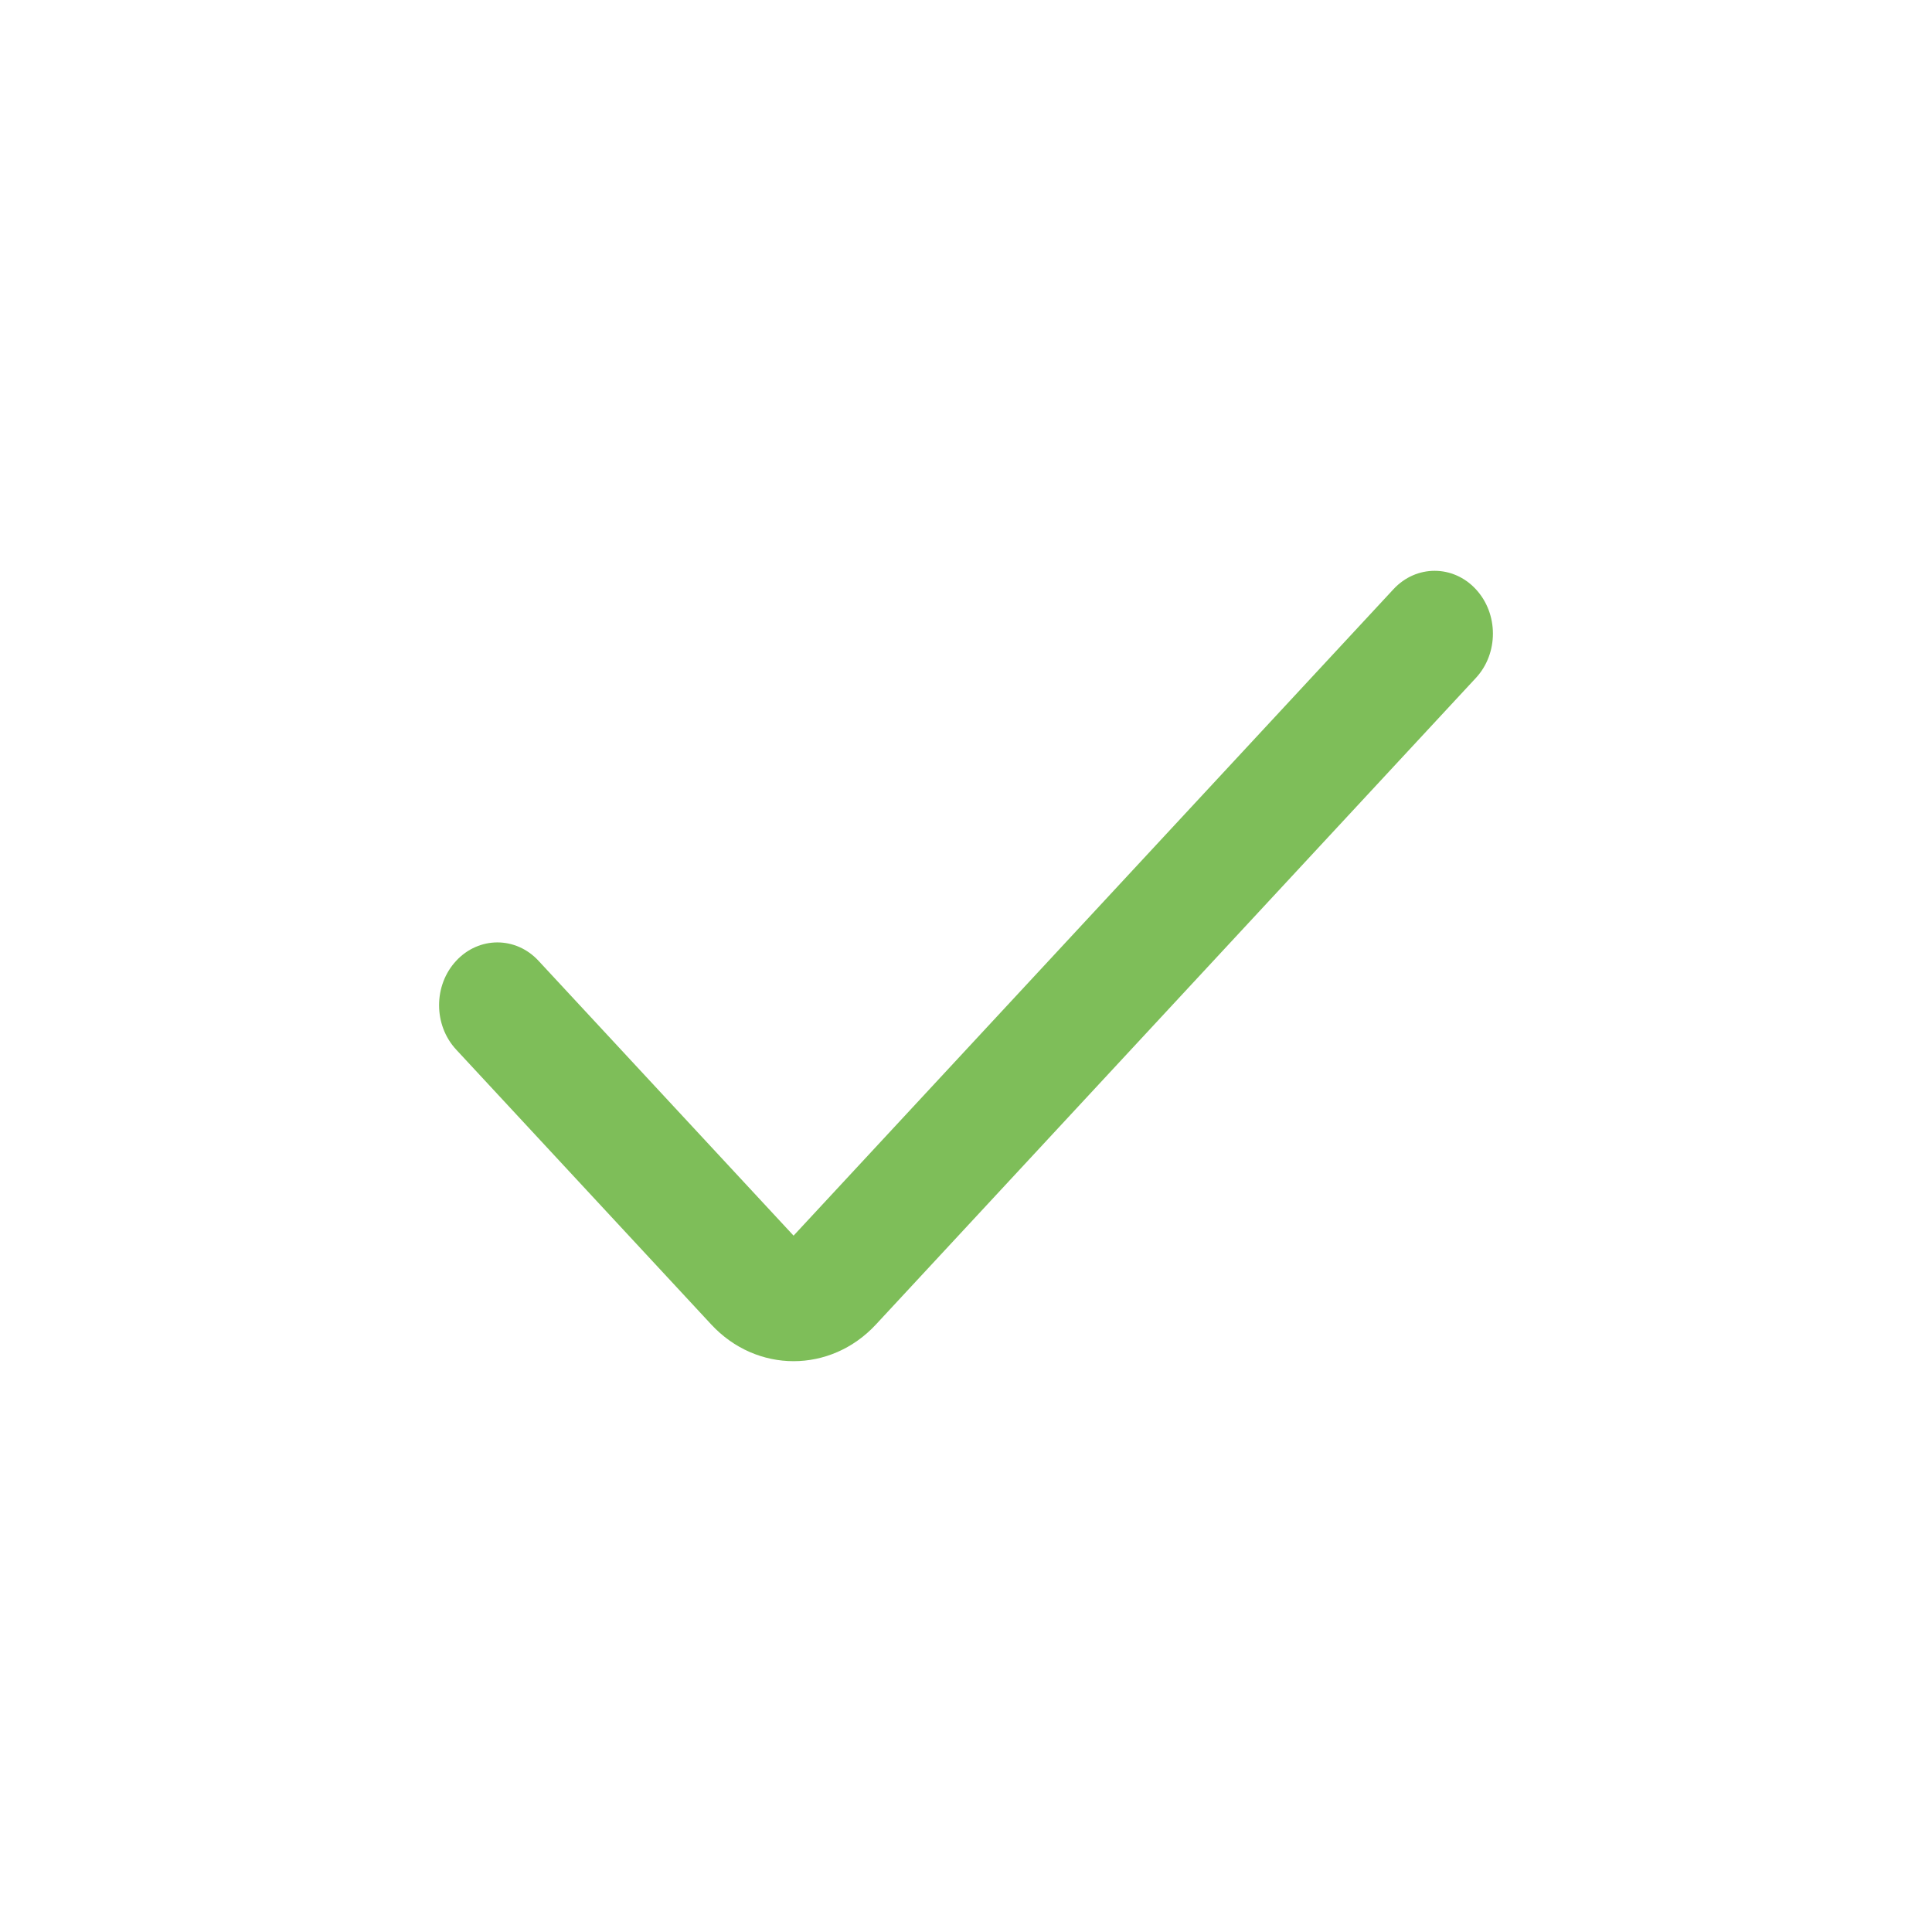
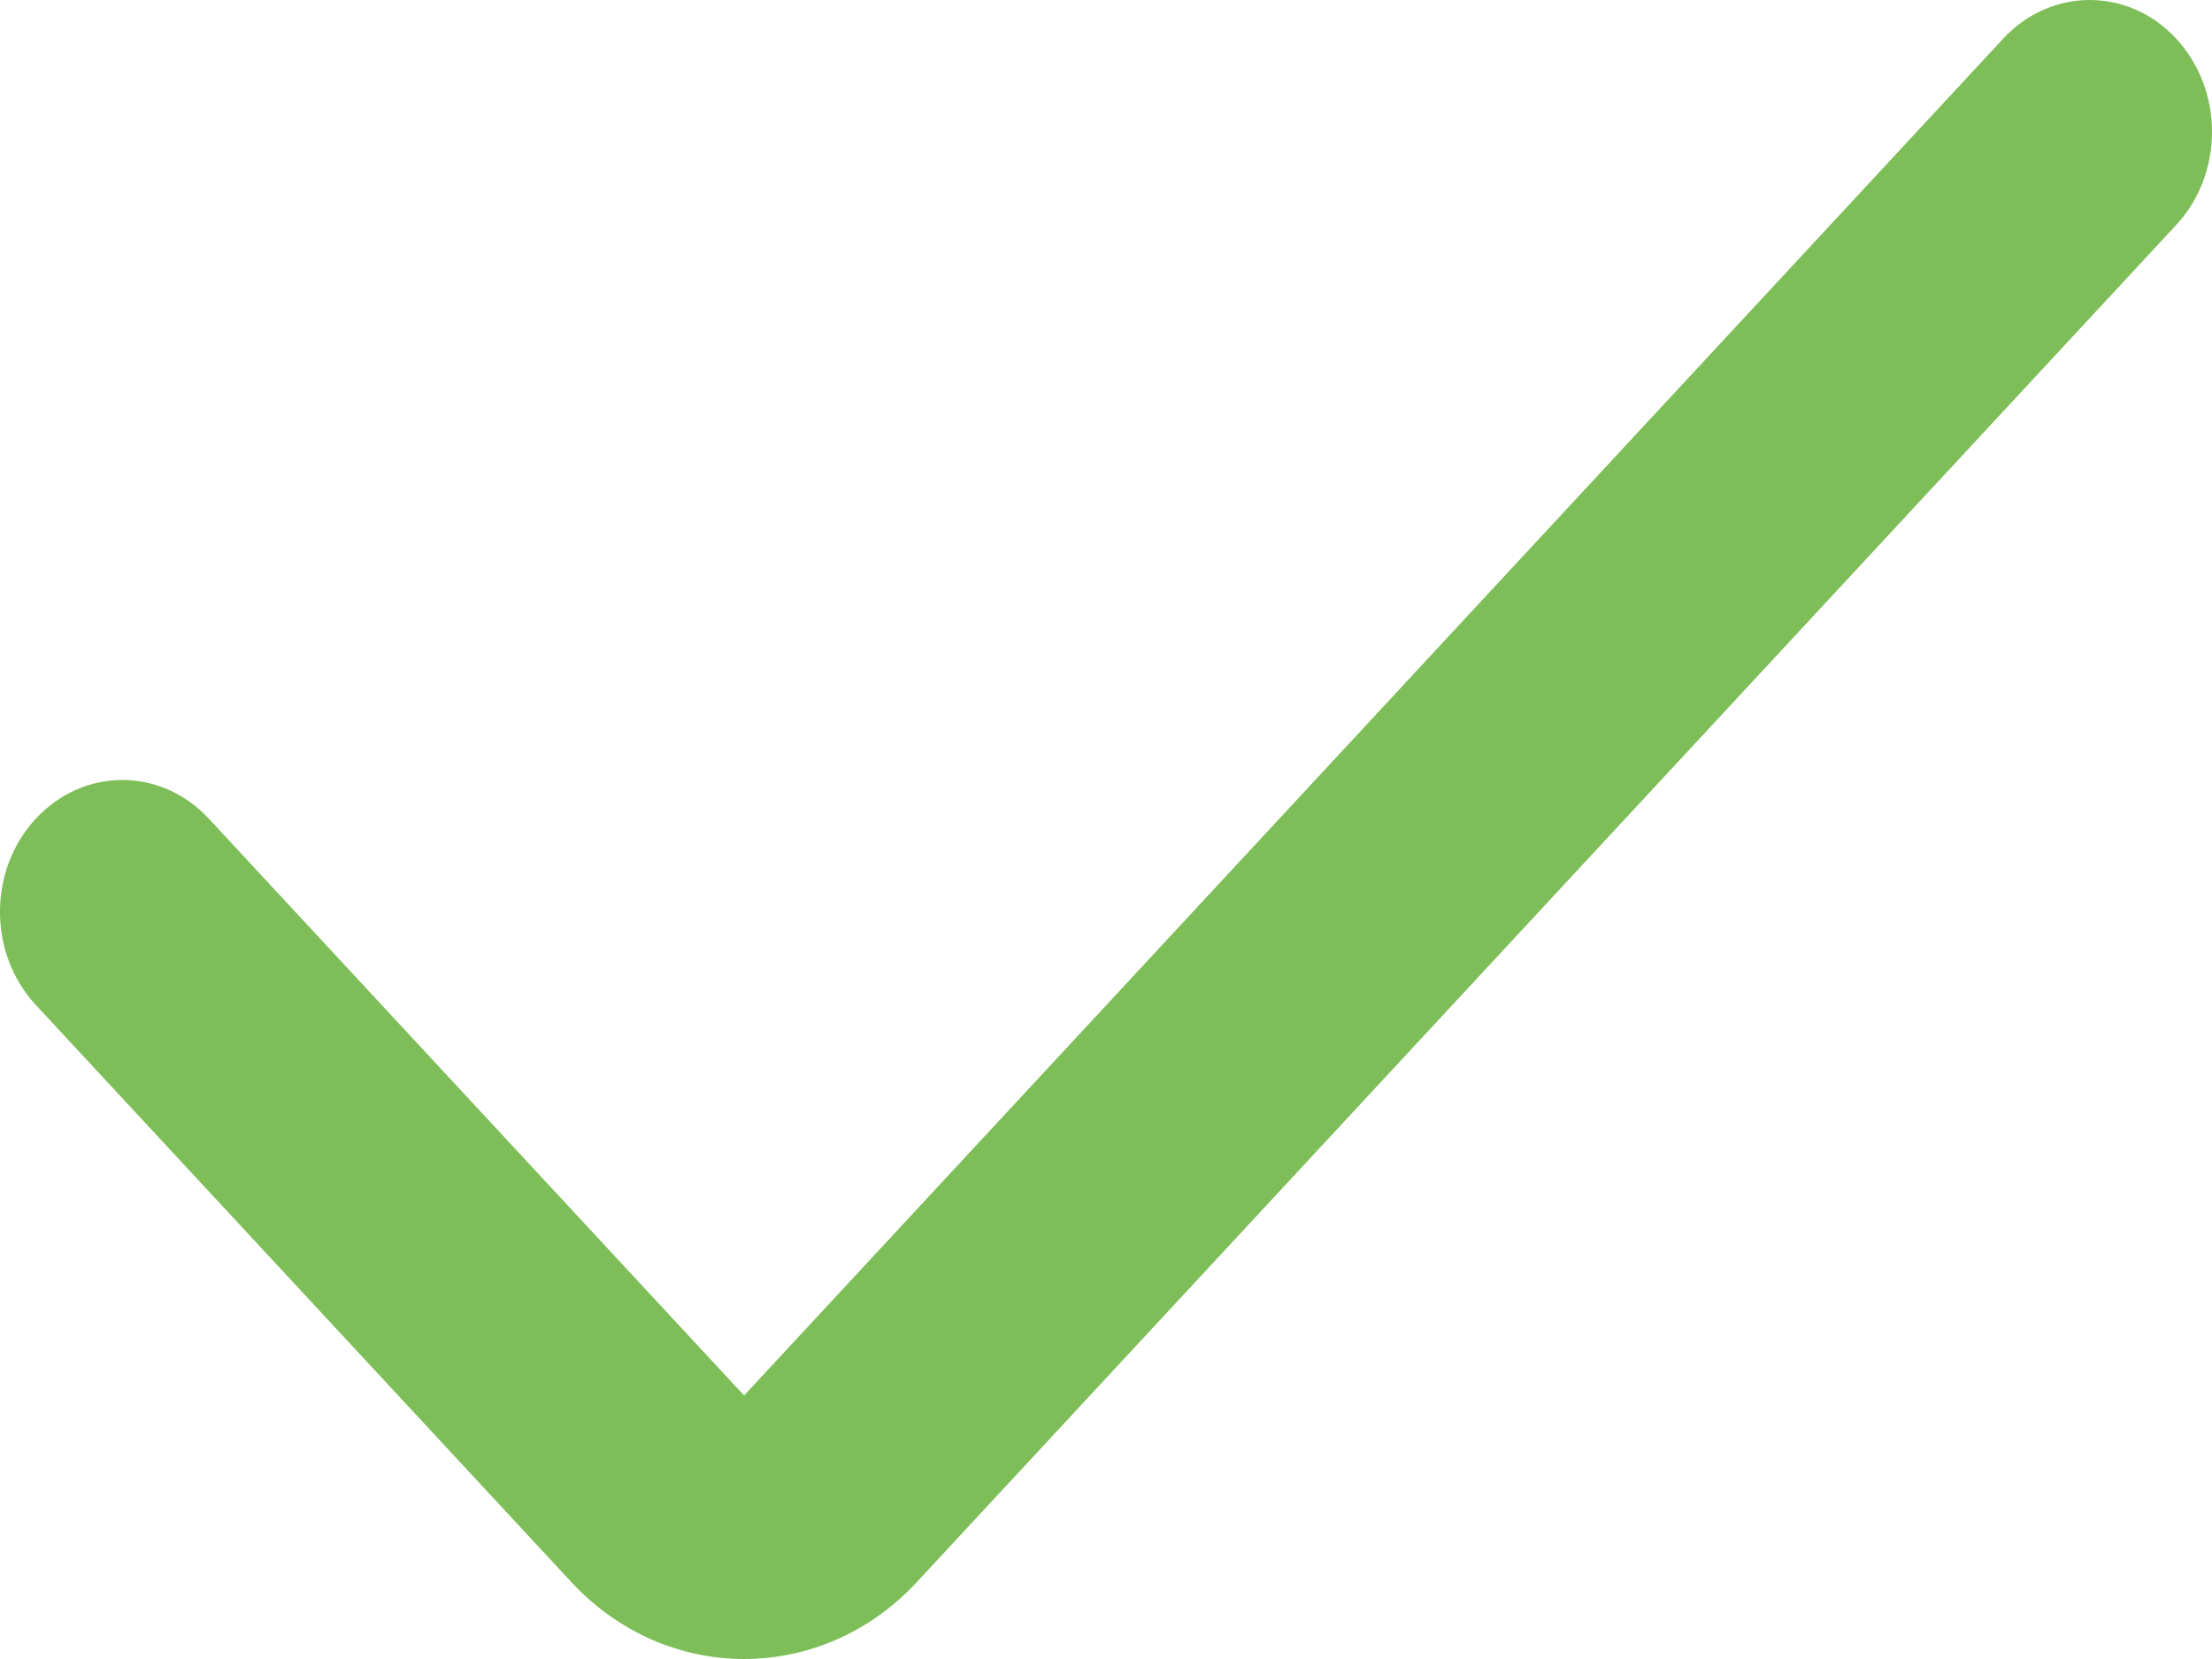
- <svg xmlns="http://www.w3.org/2000/svg" width="44px" height="44px" viewBox="0 0 44 44" version="1.1">
+ <svg xmlns="http://www.w3.org/2000/svg" width="44px" height="33px" viewBox="0 0 44 33" version="1.1">
  <defs />
-   <g stroke="none" stroke-width="1" fill="none" fill-rule="evenodd">
-     <g fill="#7EBE59">
-       <path d="M18.073,31 C17.394,31 16.714,30.721 16.197,30.163 L10.389,23.904 C9.87,23.345 9.87,22.44 10.389,21.882 C10.908,21.323 11.748,21.323 12.265,21.882 L18.073,28.141 L31.735,13.419 C32.253,12.86 33.093,12.86 33.611,13.419 C34.13,13.978 34.13,14.883 33.611,15.441 L19.95,30.163 C19.433,30.721 18.753,31 18.073,31 L18.073,31 Z" />
+   <g id="Icons" stroke="none" stroke-width="1" fill="none" fill-rule="evenodd">
+     <g id="icons/seen-active" fill="#7EBE59">
+       <path d="M14.801,33 C13.556,33 12.309,32.489 11.361,31.466 L0.713,19.991 C-0.238,18.967 -0.238,17.307 0.713,16.284 C1.664,15.259 3.204,15.259 4.153,16.284 L14.801,27.758 L39.847,0.768 C40.797,-0.256 42.338,-0.256 43.287,0.768 C44.238,1.793 44.238,3.453 43.287,4.476 L18.241,31.466 C17.294,32.489 16.047,33 14.801,33 L14.801,33 Z" id="Shape" />
    </g>
  </g>
</svg>
